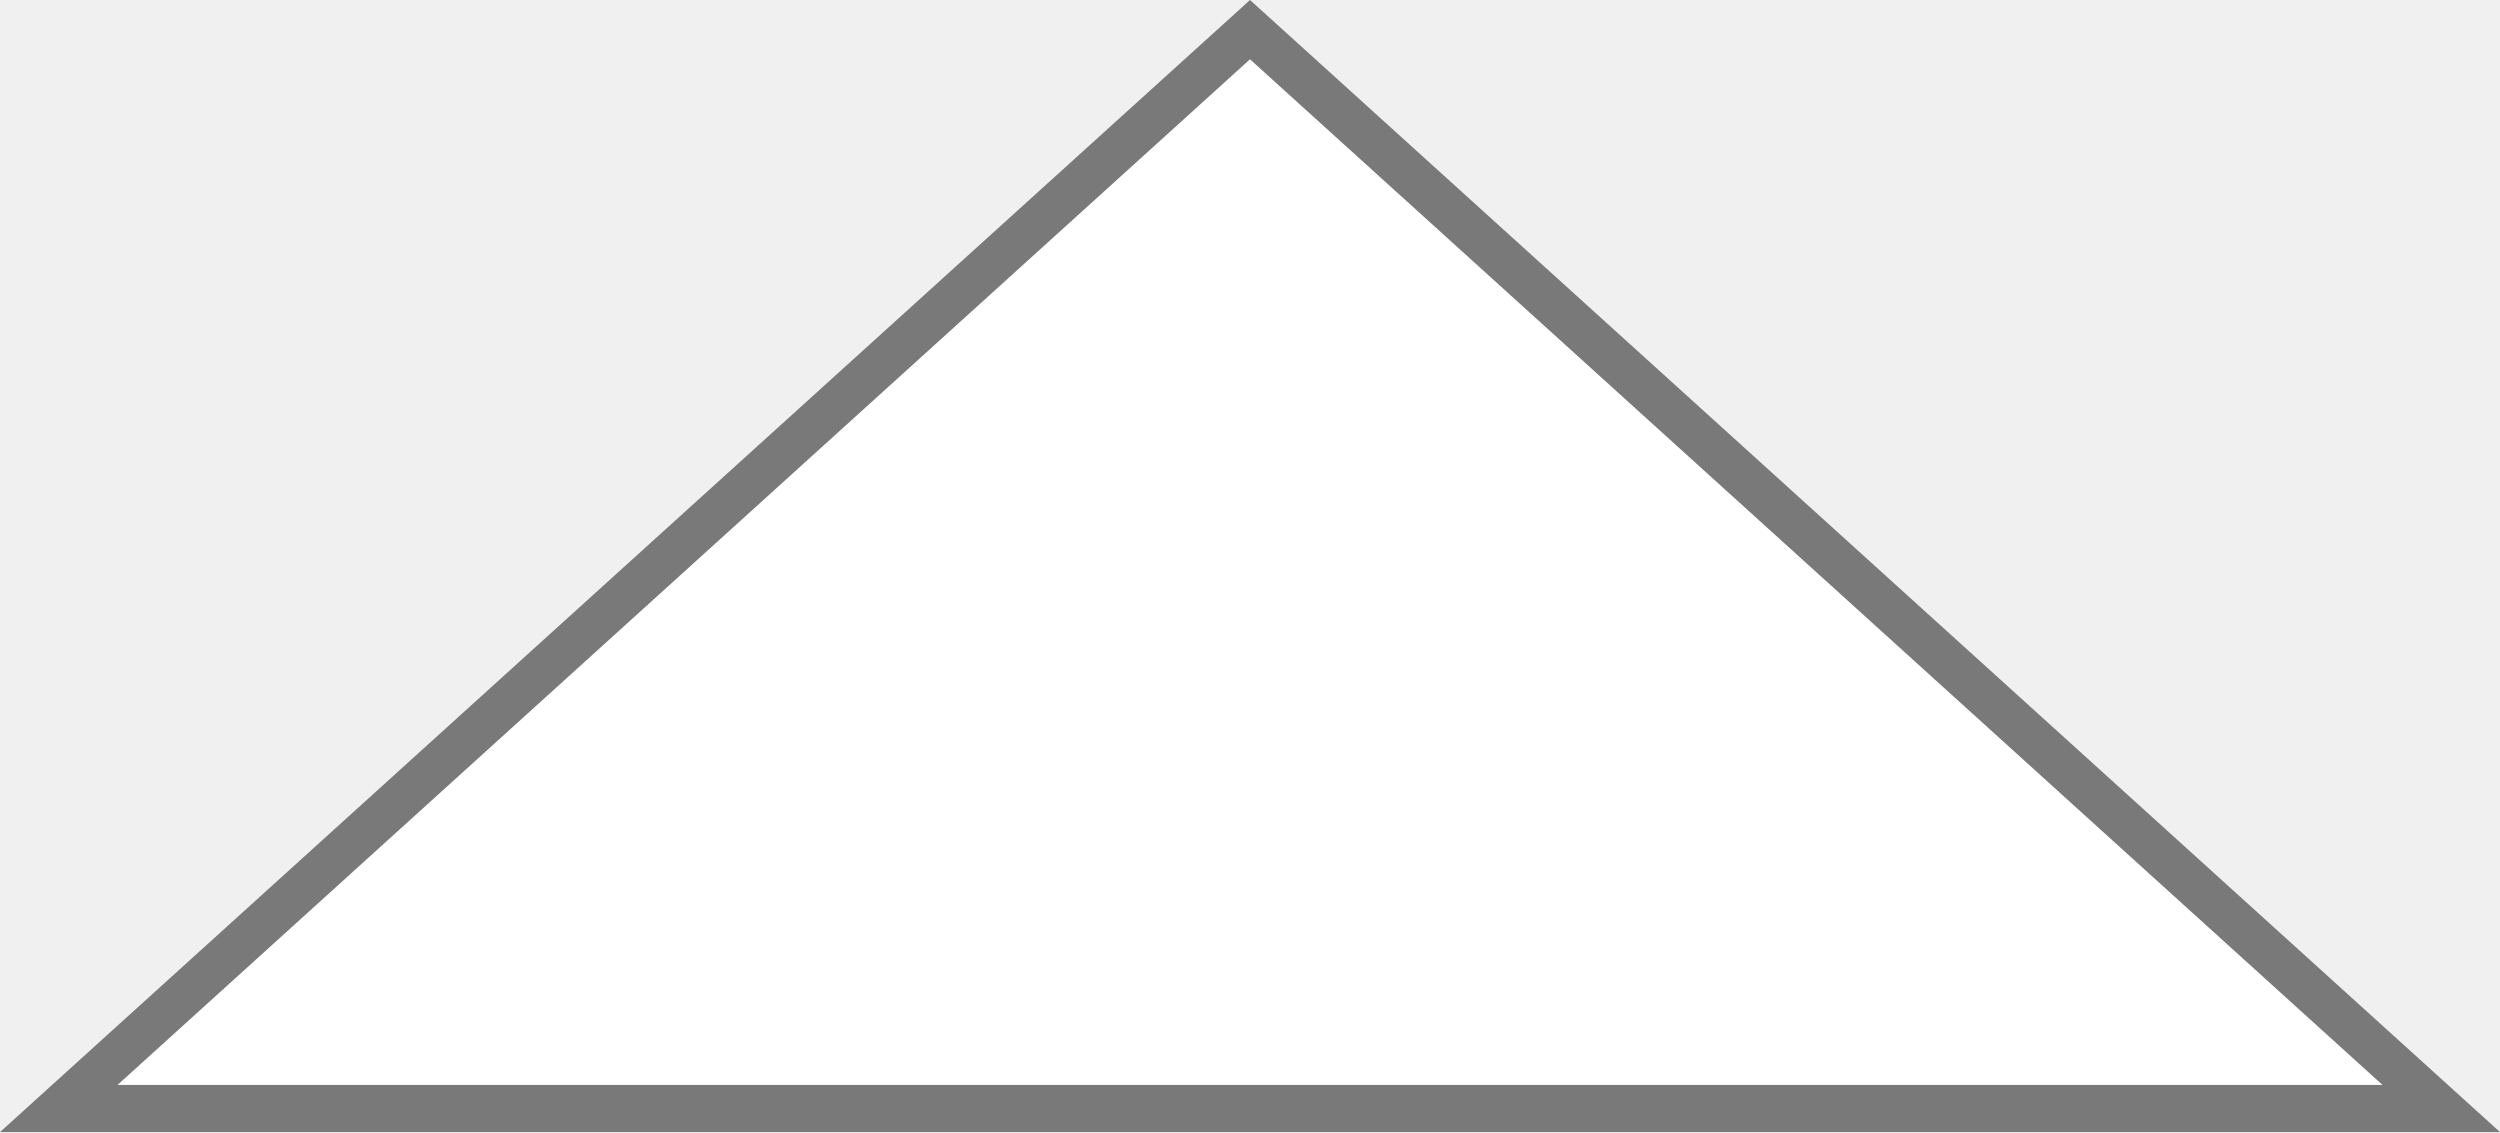
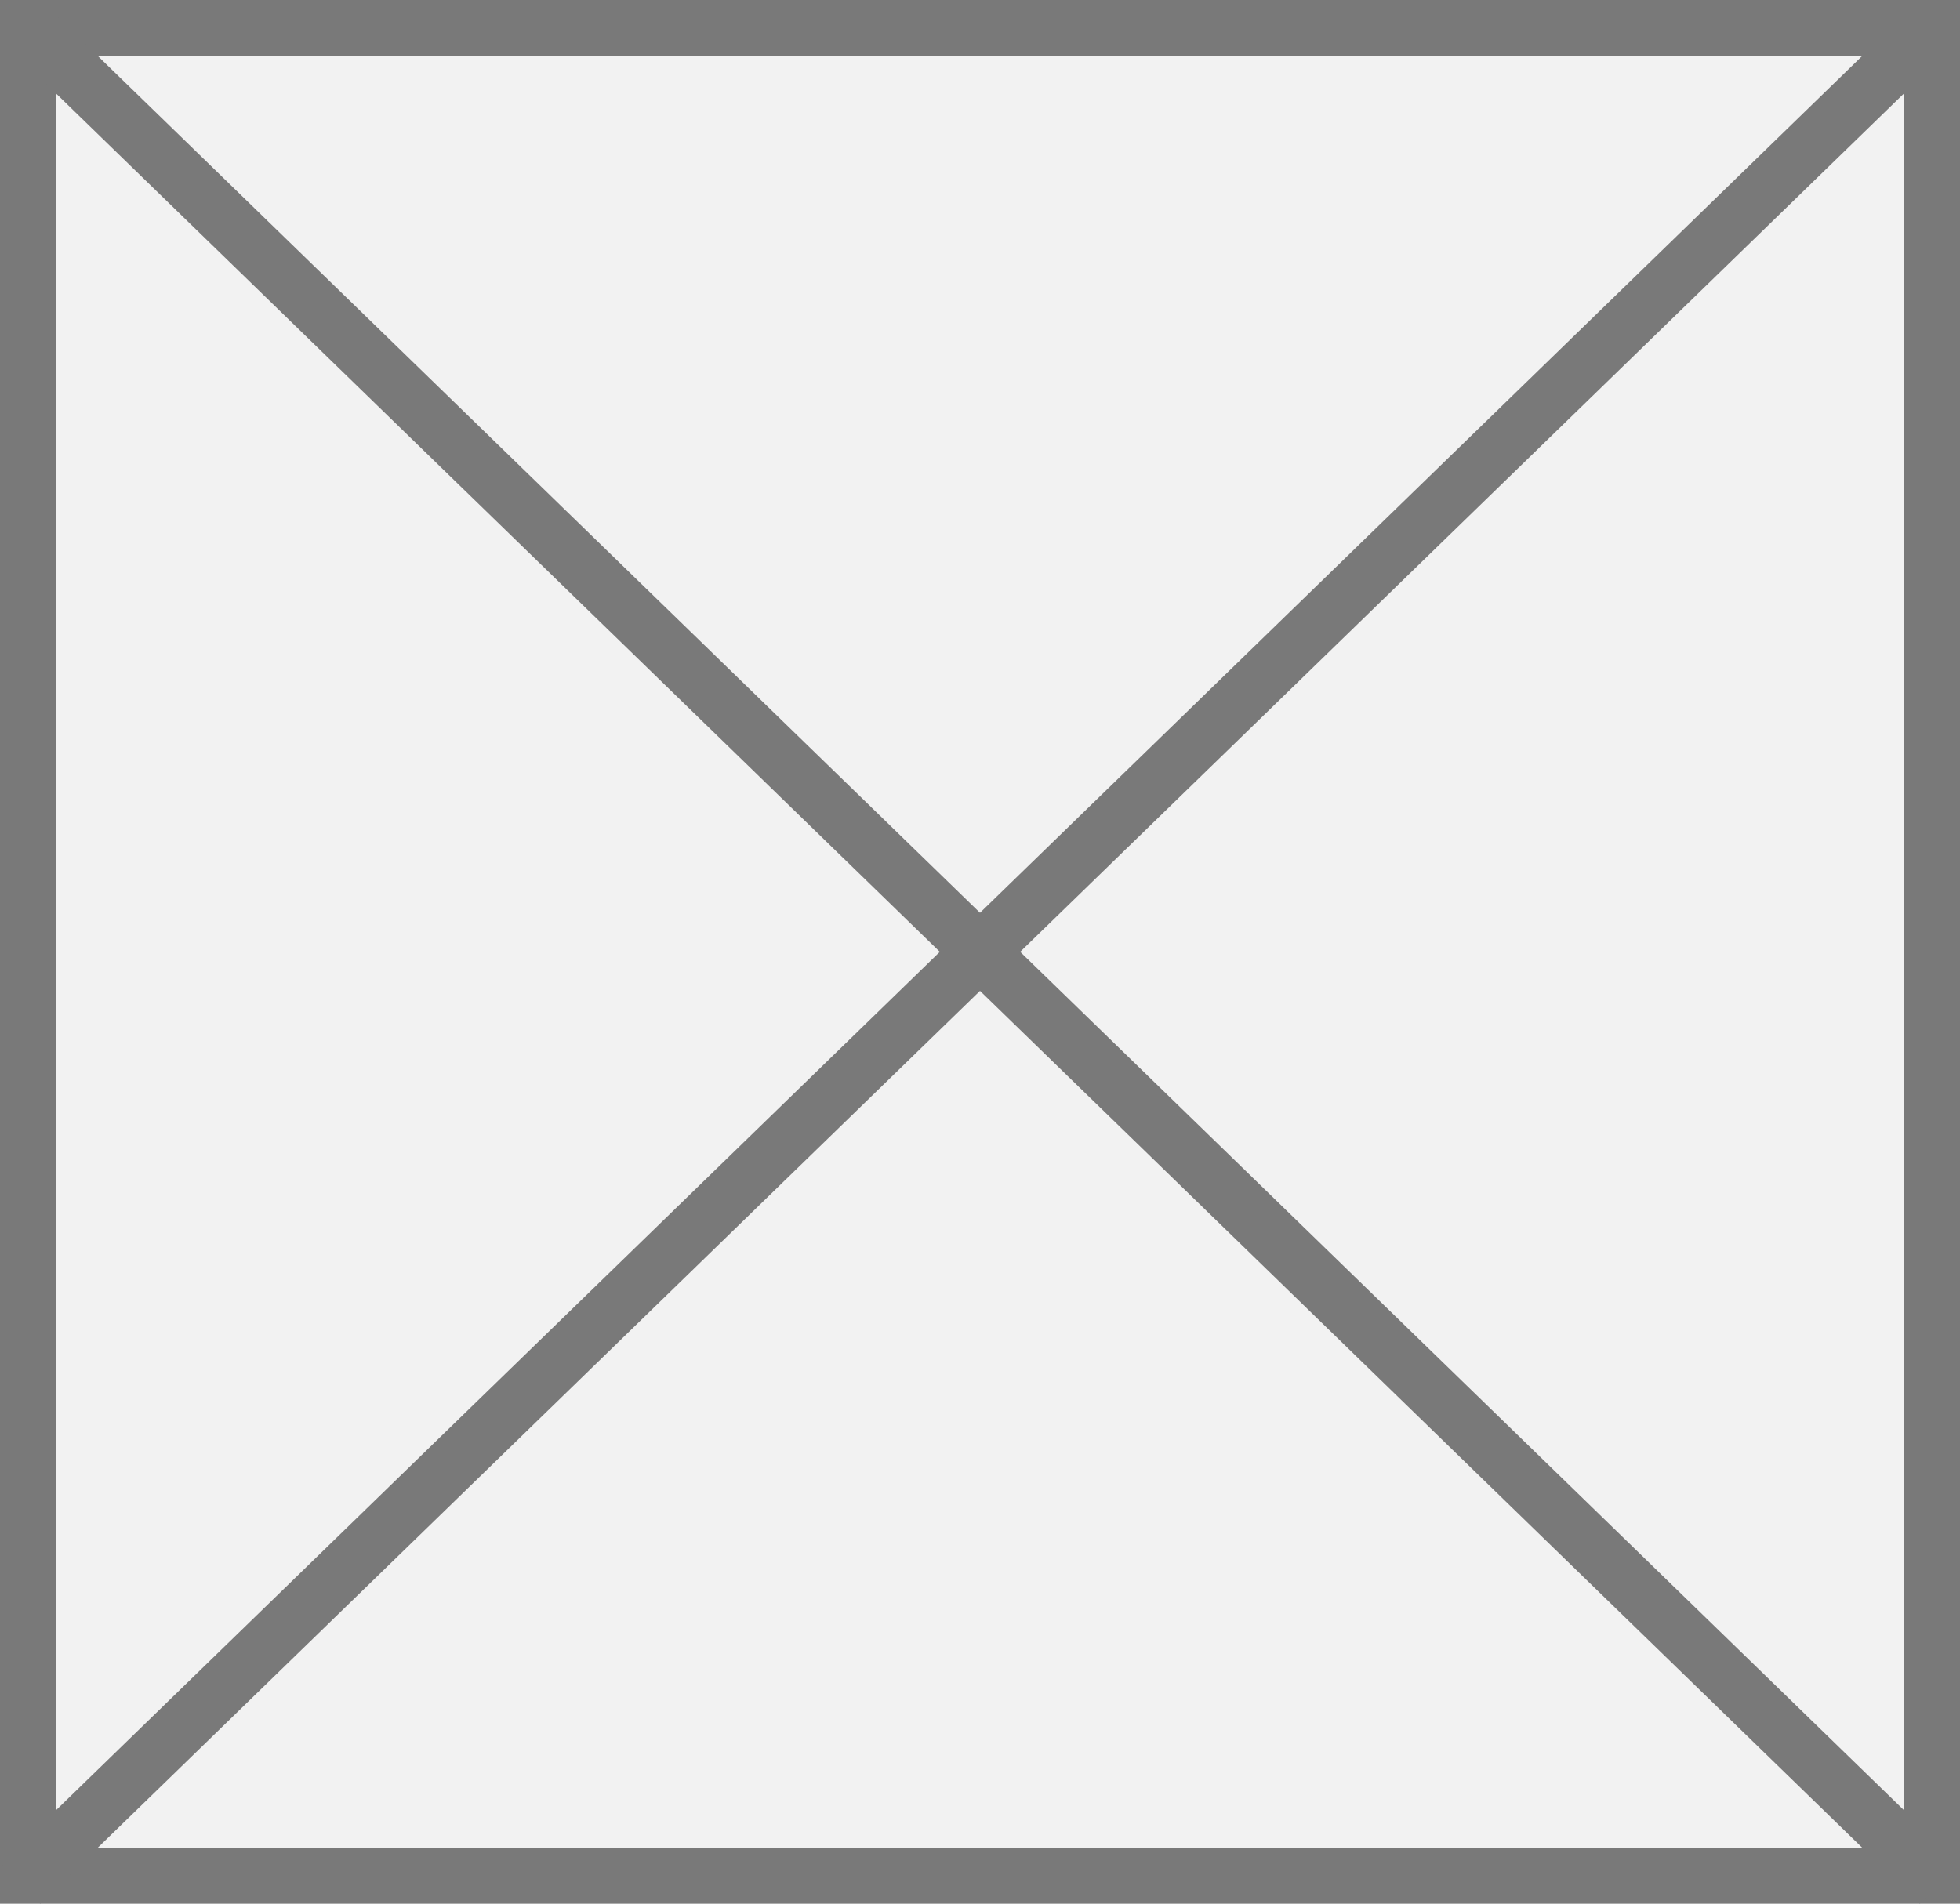
- <svg xmlns="http://www.w3.org/2000/svg" version="1.1" width="53px" height="24px">
-   <g transform="matrix(1 0 0 1 -207 -565 )">
-     <path d="M 208.246 588.5  L 233.5 565.629  L 258.754 588.5  L 208.246 588.5  Z " fill-rule="nonzero" fill="#ffffff" stroke="none" />
-     <path d="M 207 589  L 233.5 565  L 260 589  L 207 589  Z M 233.5 566.257  L 209.492 588  L 257.508 588  L 233.5 566.257  Z " fill-rule="nonzero" fill="#797979" stroke="none" />
+ <svg xmlns="http://www.w3.org/2000/svg" version="1.1" width="35px" height="34px">
+   <g transform="matrix(1 0 0 1 -54 -350 )">
+     <path d="M 54.5 350.5  L 88.5 350.5  L 88.5 383.5  L 54.5 383.5  L 54.5 350.5  Z " fill-rule="nonzero" fill="#f2f2f2" stroke="none" />
+     <path d="M 54.5 350.5  L 88.5 350.5  L 88.5 383.5  L 54.5 383.5  L 54.5 350.5  Z " stroke-width="1" stroke="#797979" fill="none" />
+     <path d="M 54.369 350.359  L 88.631 383.641  M 88.631 350.359  L 54.369 383.641  " stroke-width="1" stroke="#797979" fill="none" />
  </g>
</svg>
